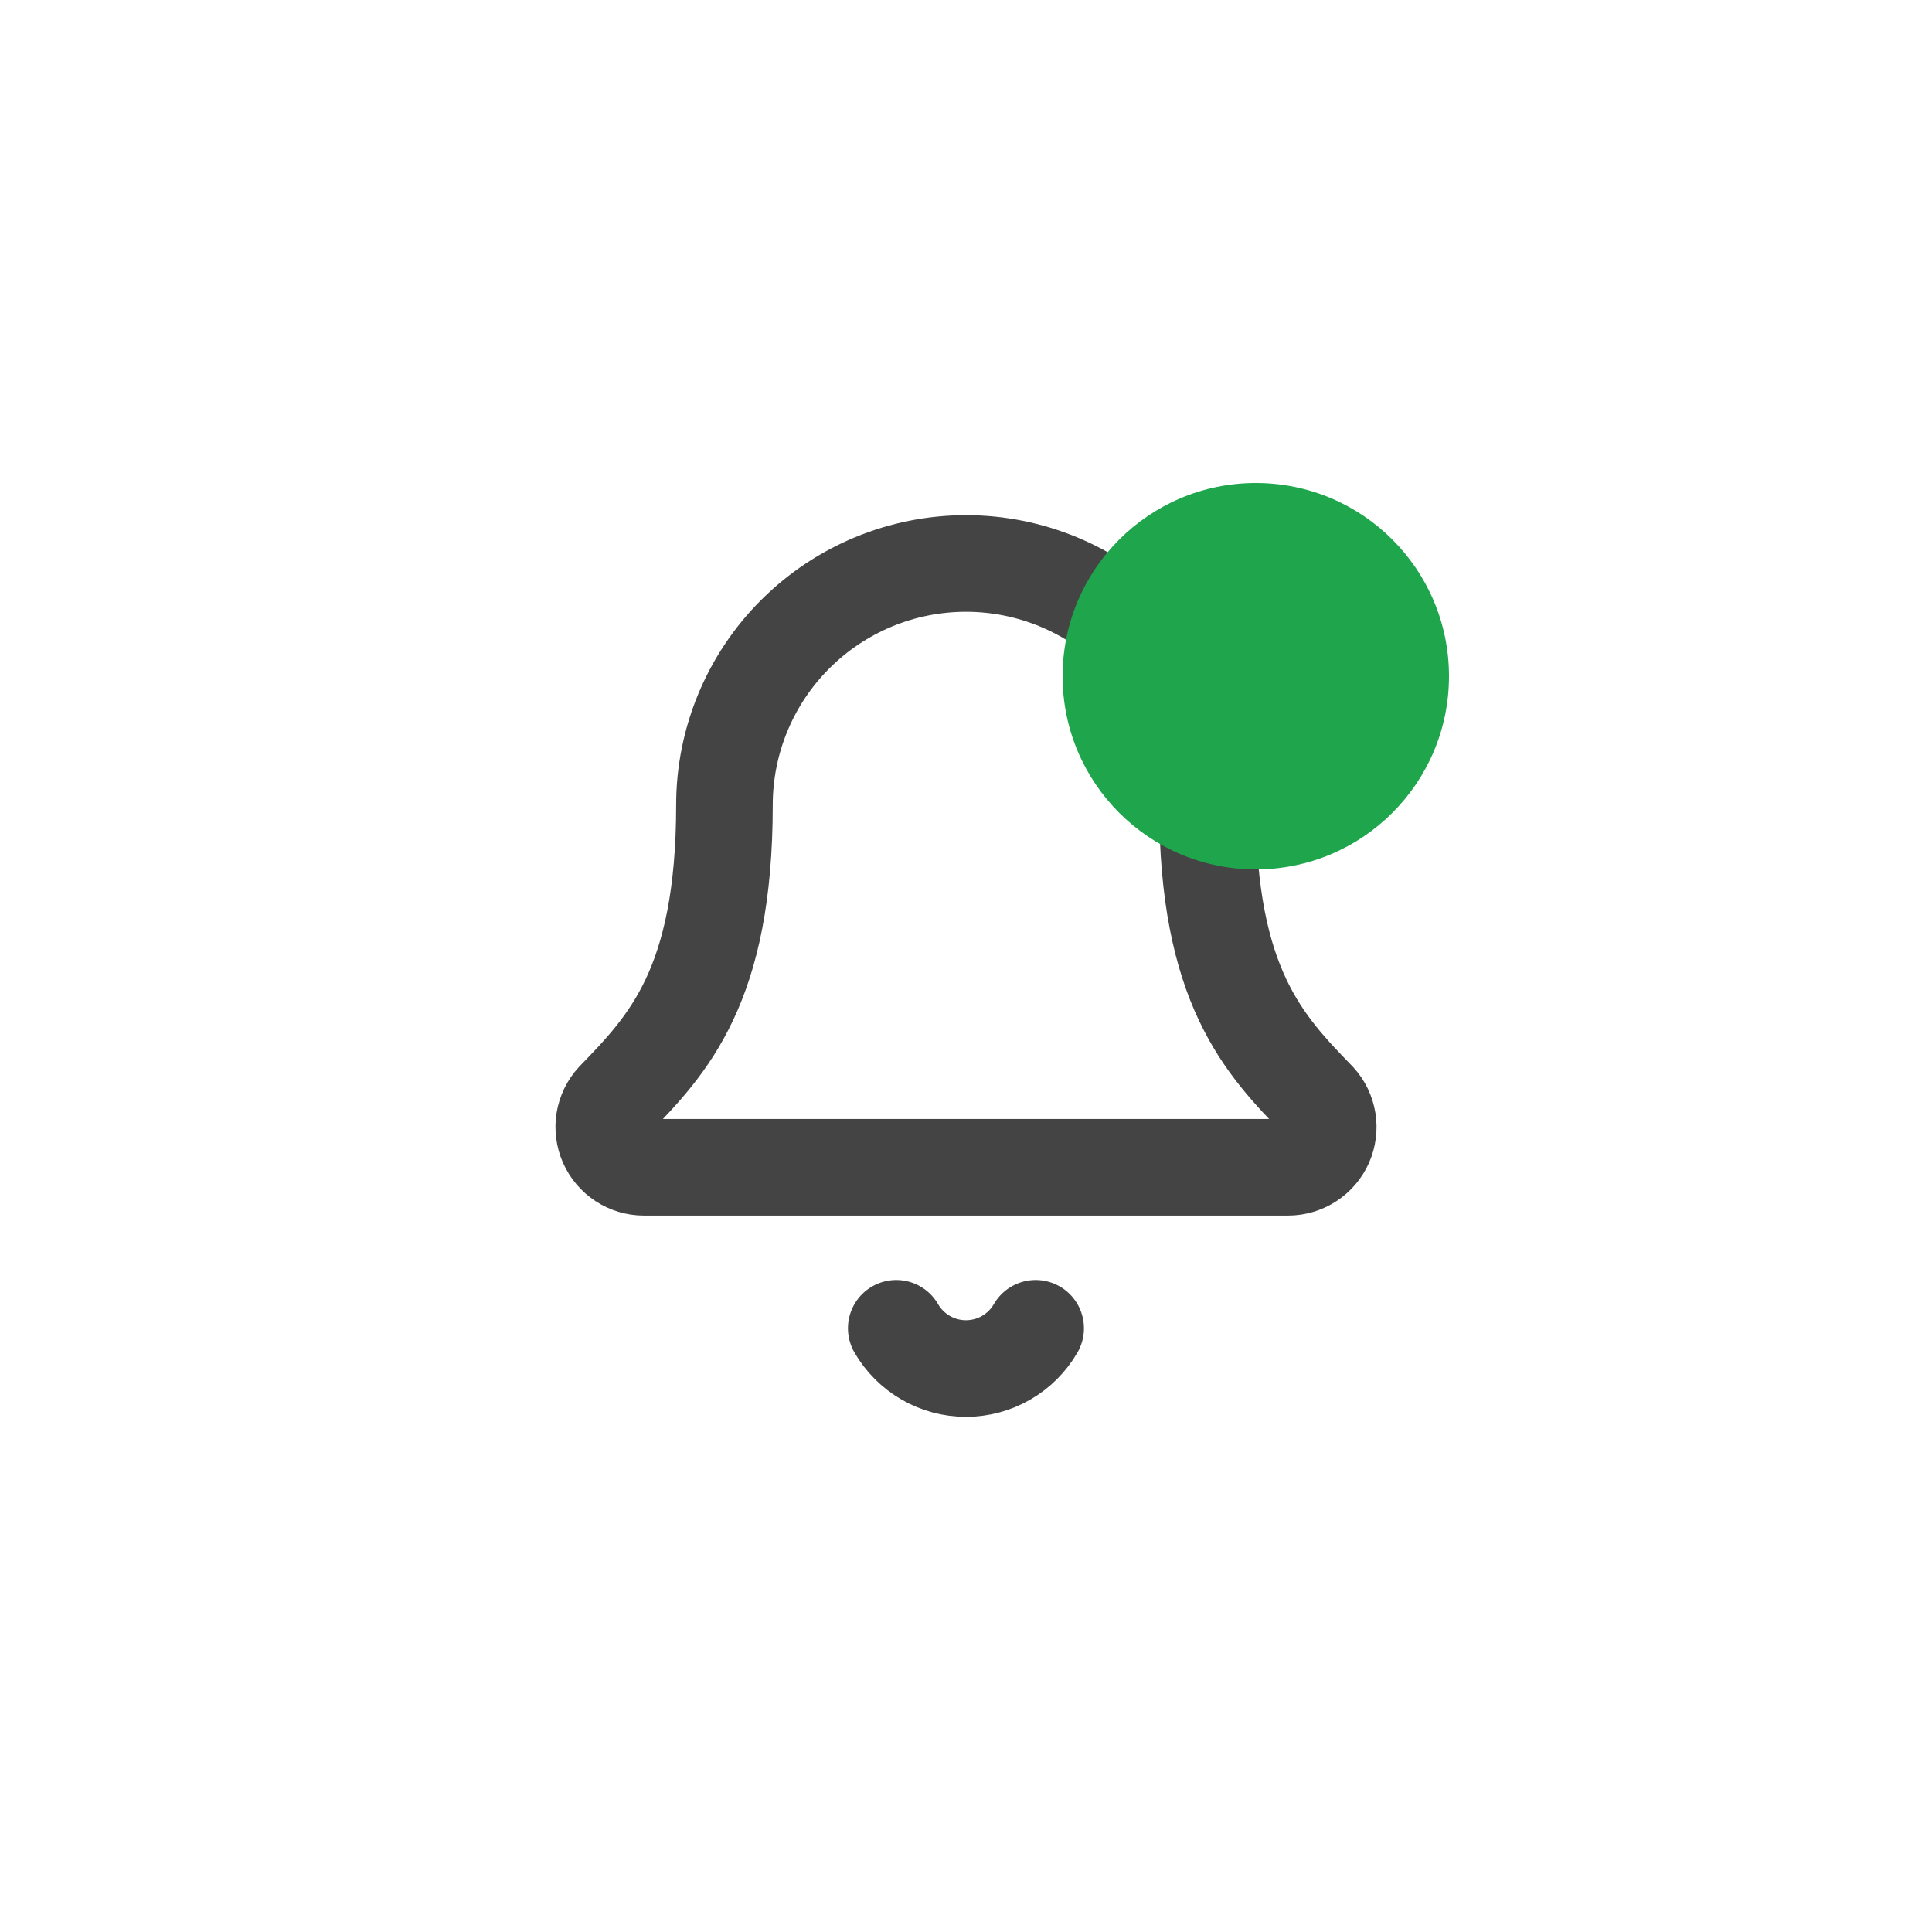
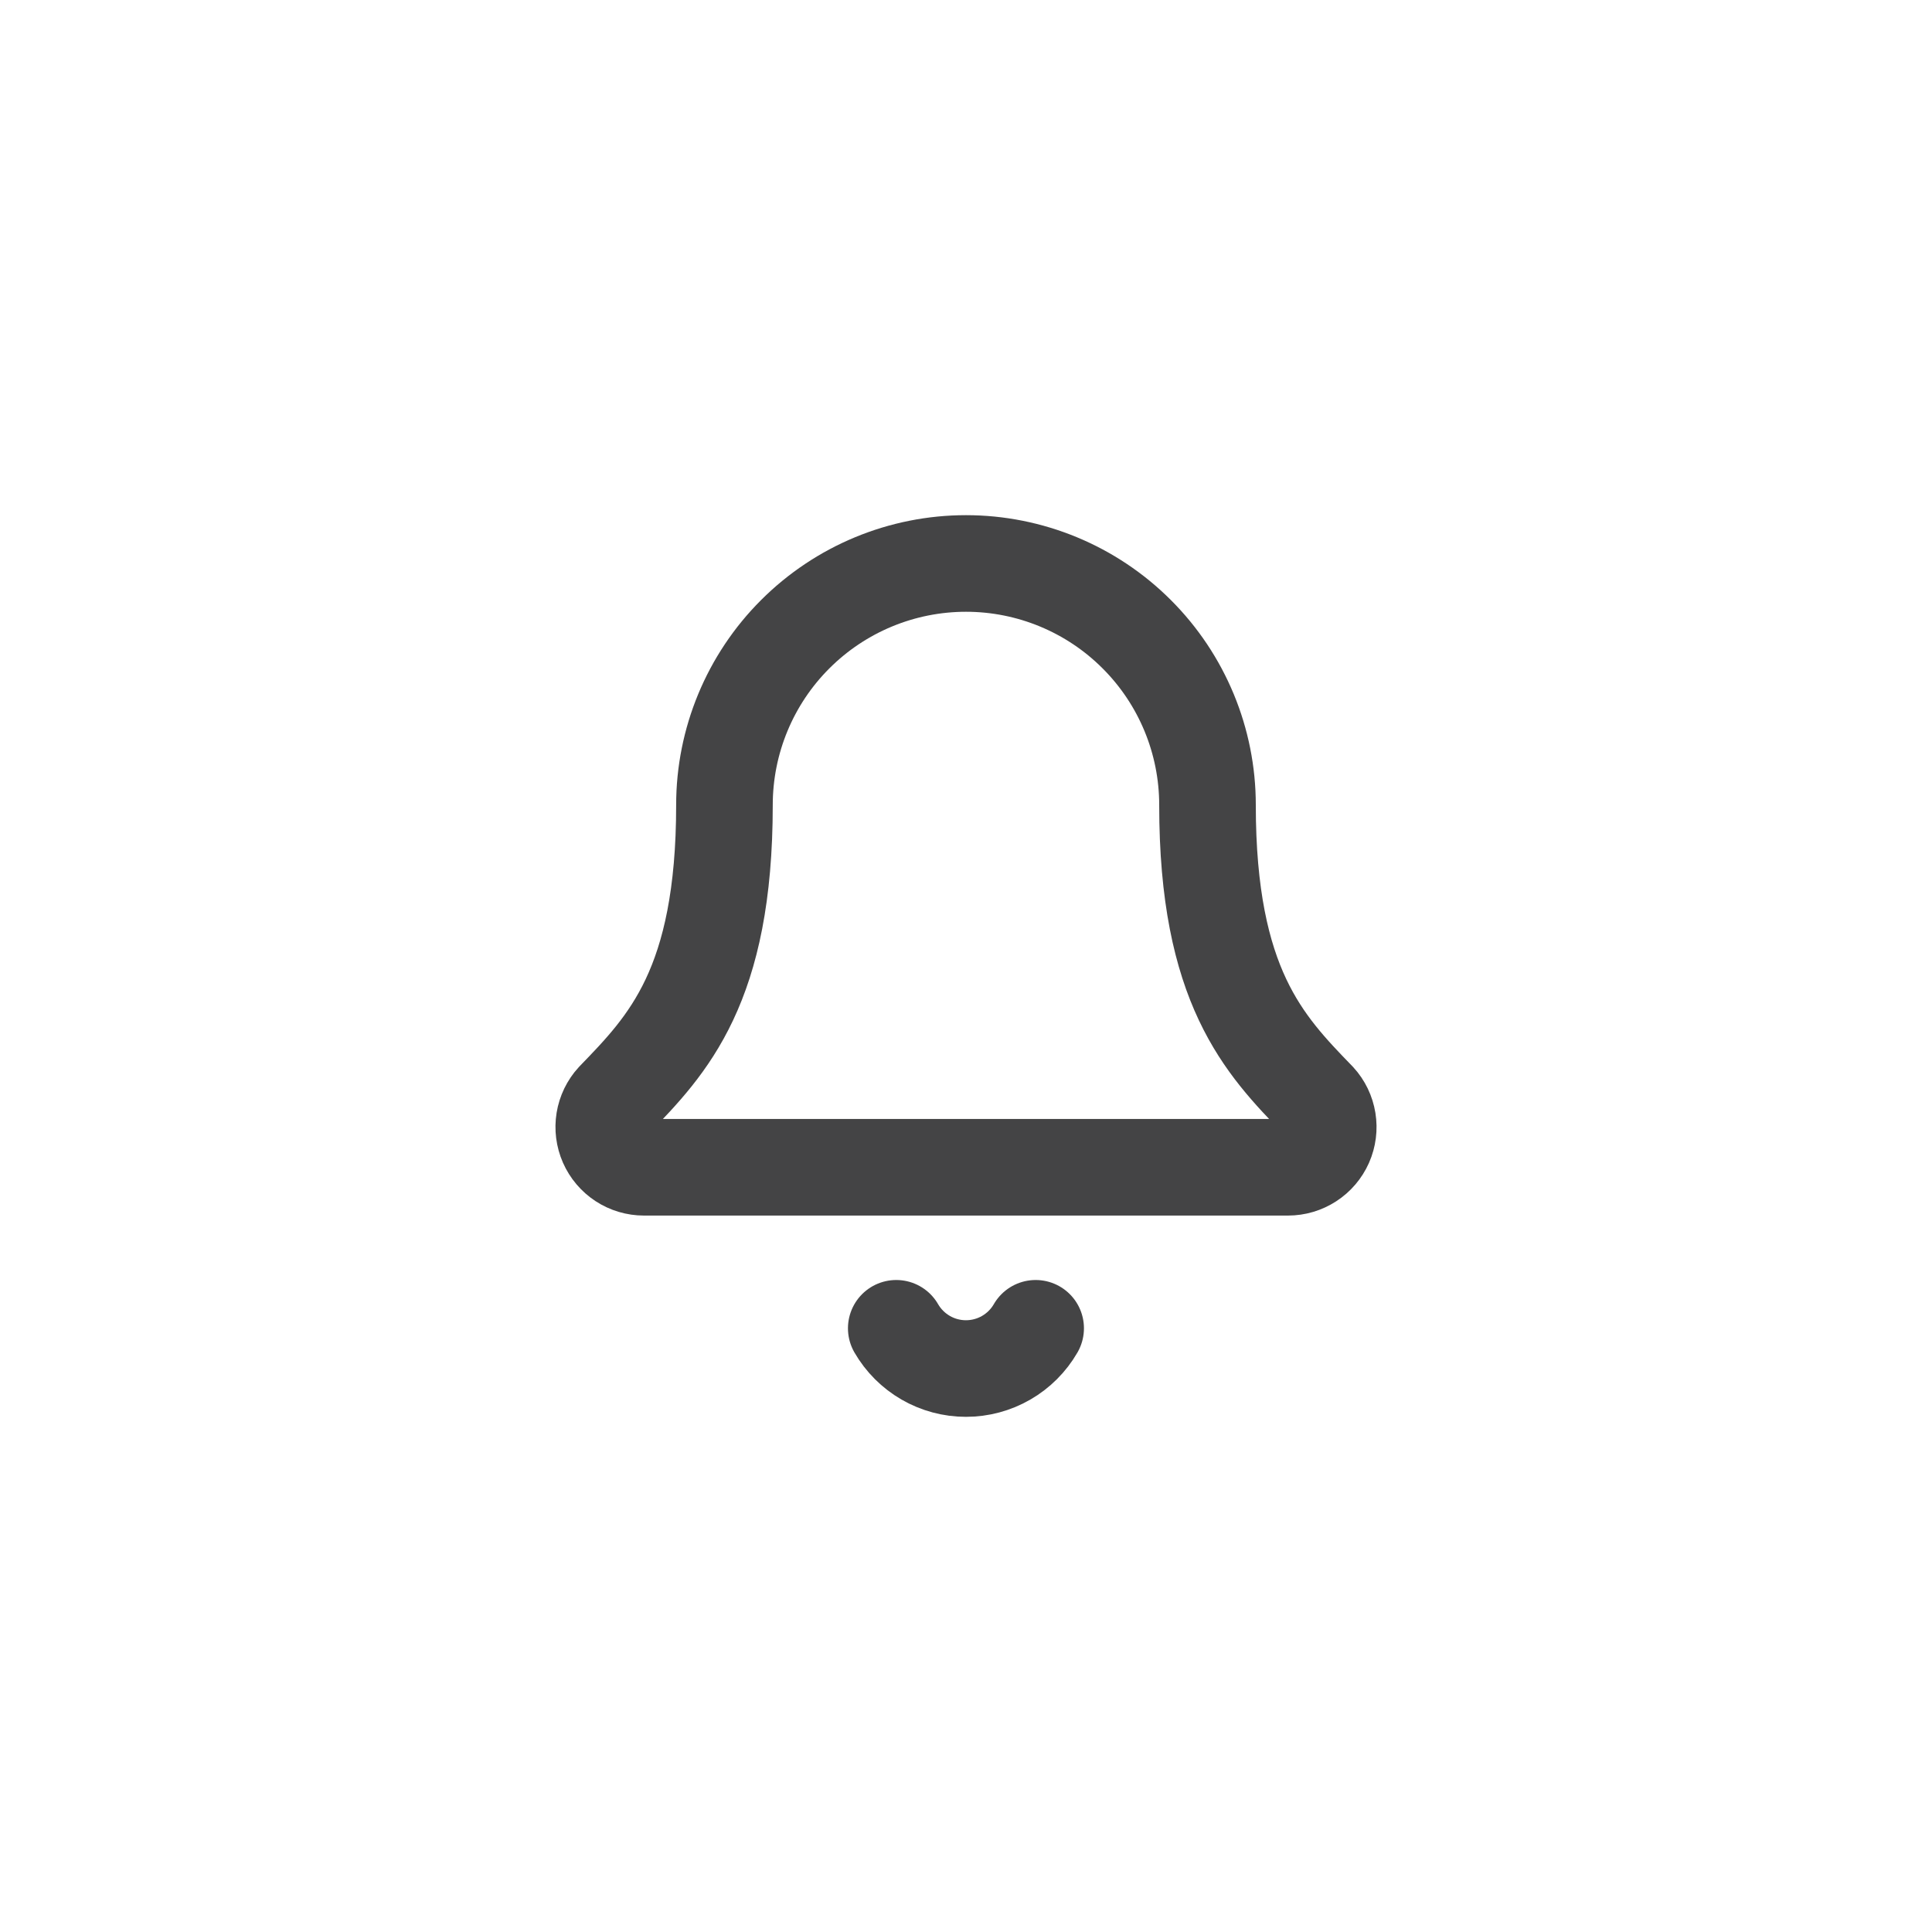
<svg xmlns="http://www.w3.org/2000/svg" preserveAspectRatio="none" overflow="visible" style="display: block;" width="40" height="40" viewBox="0 0 40 40" fill="none">
  <g id="notif-bell">
    <g id="bell">
      <path id="Vector" d="M18.556 27.501C18.702 27.754 18.912 27.964 19.166 28.111C19.419 28.257 19.706 28.334 19.999 28.334C20.291 28.334 20.579 28.257 20.832 28.111C21.086 27.964 21.296 27.754 21.442 27.501M12.718 22.772C12.609 22.891 12.537 23.04 12.511 23.199C12.485 23.358 12.506 23.522 12.571 23.67C12.636 23.818 12.743 23.943 12.878 24.032C13.013 24.12 13.171 24.167 13.333 24.167H26.666C26.828 24.167 26.986 24.12 27.121 24.032C27.257 23.944 27.363 23.819 27.429 23.671C27.494 23.523 27.515 23.36 27.489 23.2C27.463 23.041 27.392 22.892 27.283 22.773C26.175 21.63 25 20.416 25 16.666C25 15.34 24.473 14.068 23.535 13.131C22.598 12.193 21.326 11.666 20 11.666C18.673 11.666 17.402 12.193 16.464 13.131C15.526 14.068 14.999 15.34 14.999 16.666C14.999 20.416 13.824 21.63 12.718 22.772Z" stroke="#444445" stroke-width="2" stroke-linecap="round" />
    </g>
-     <circle id="Ellipse" cx="26" cy="14" r="4" fill="#1FA64D" />
  </g>
</svg>
